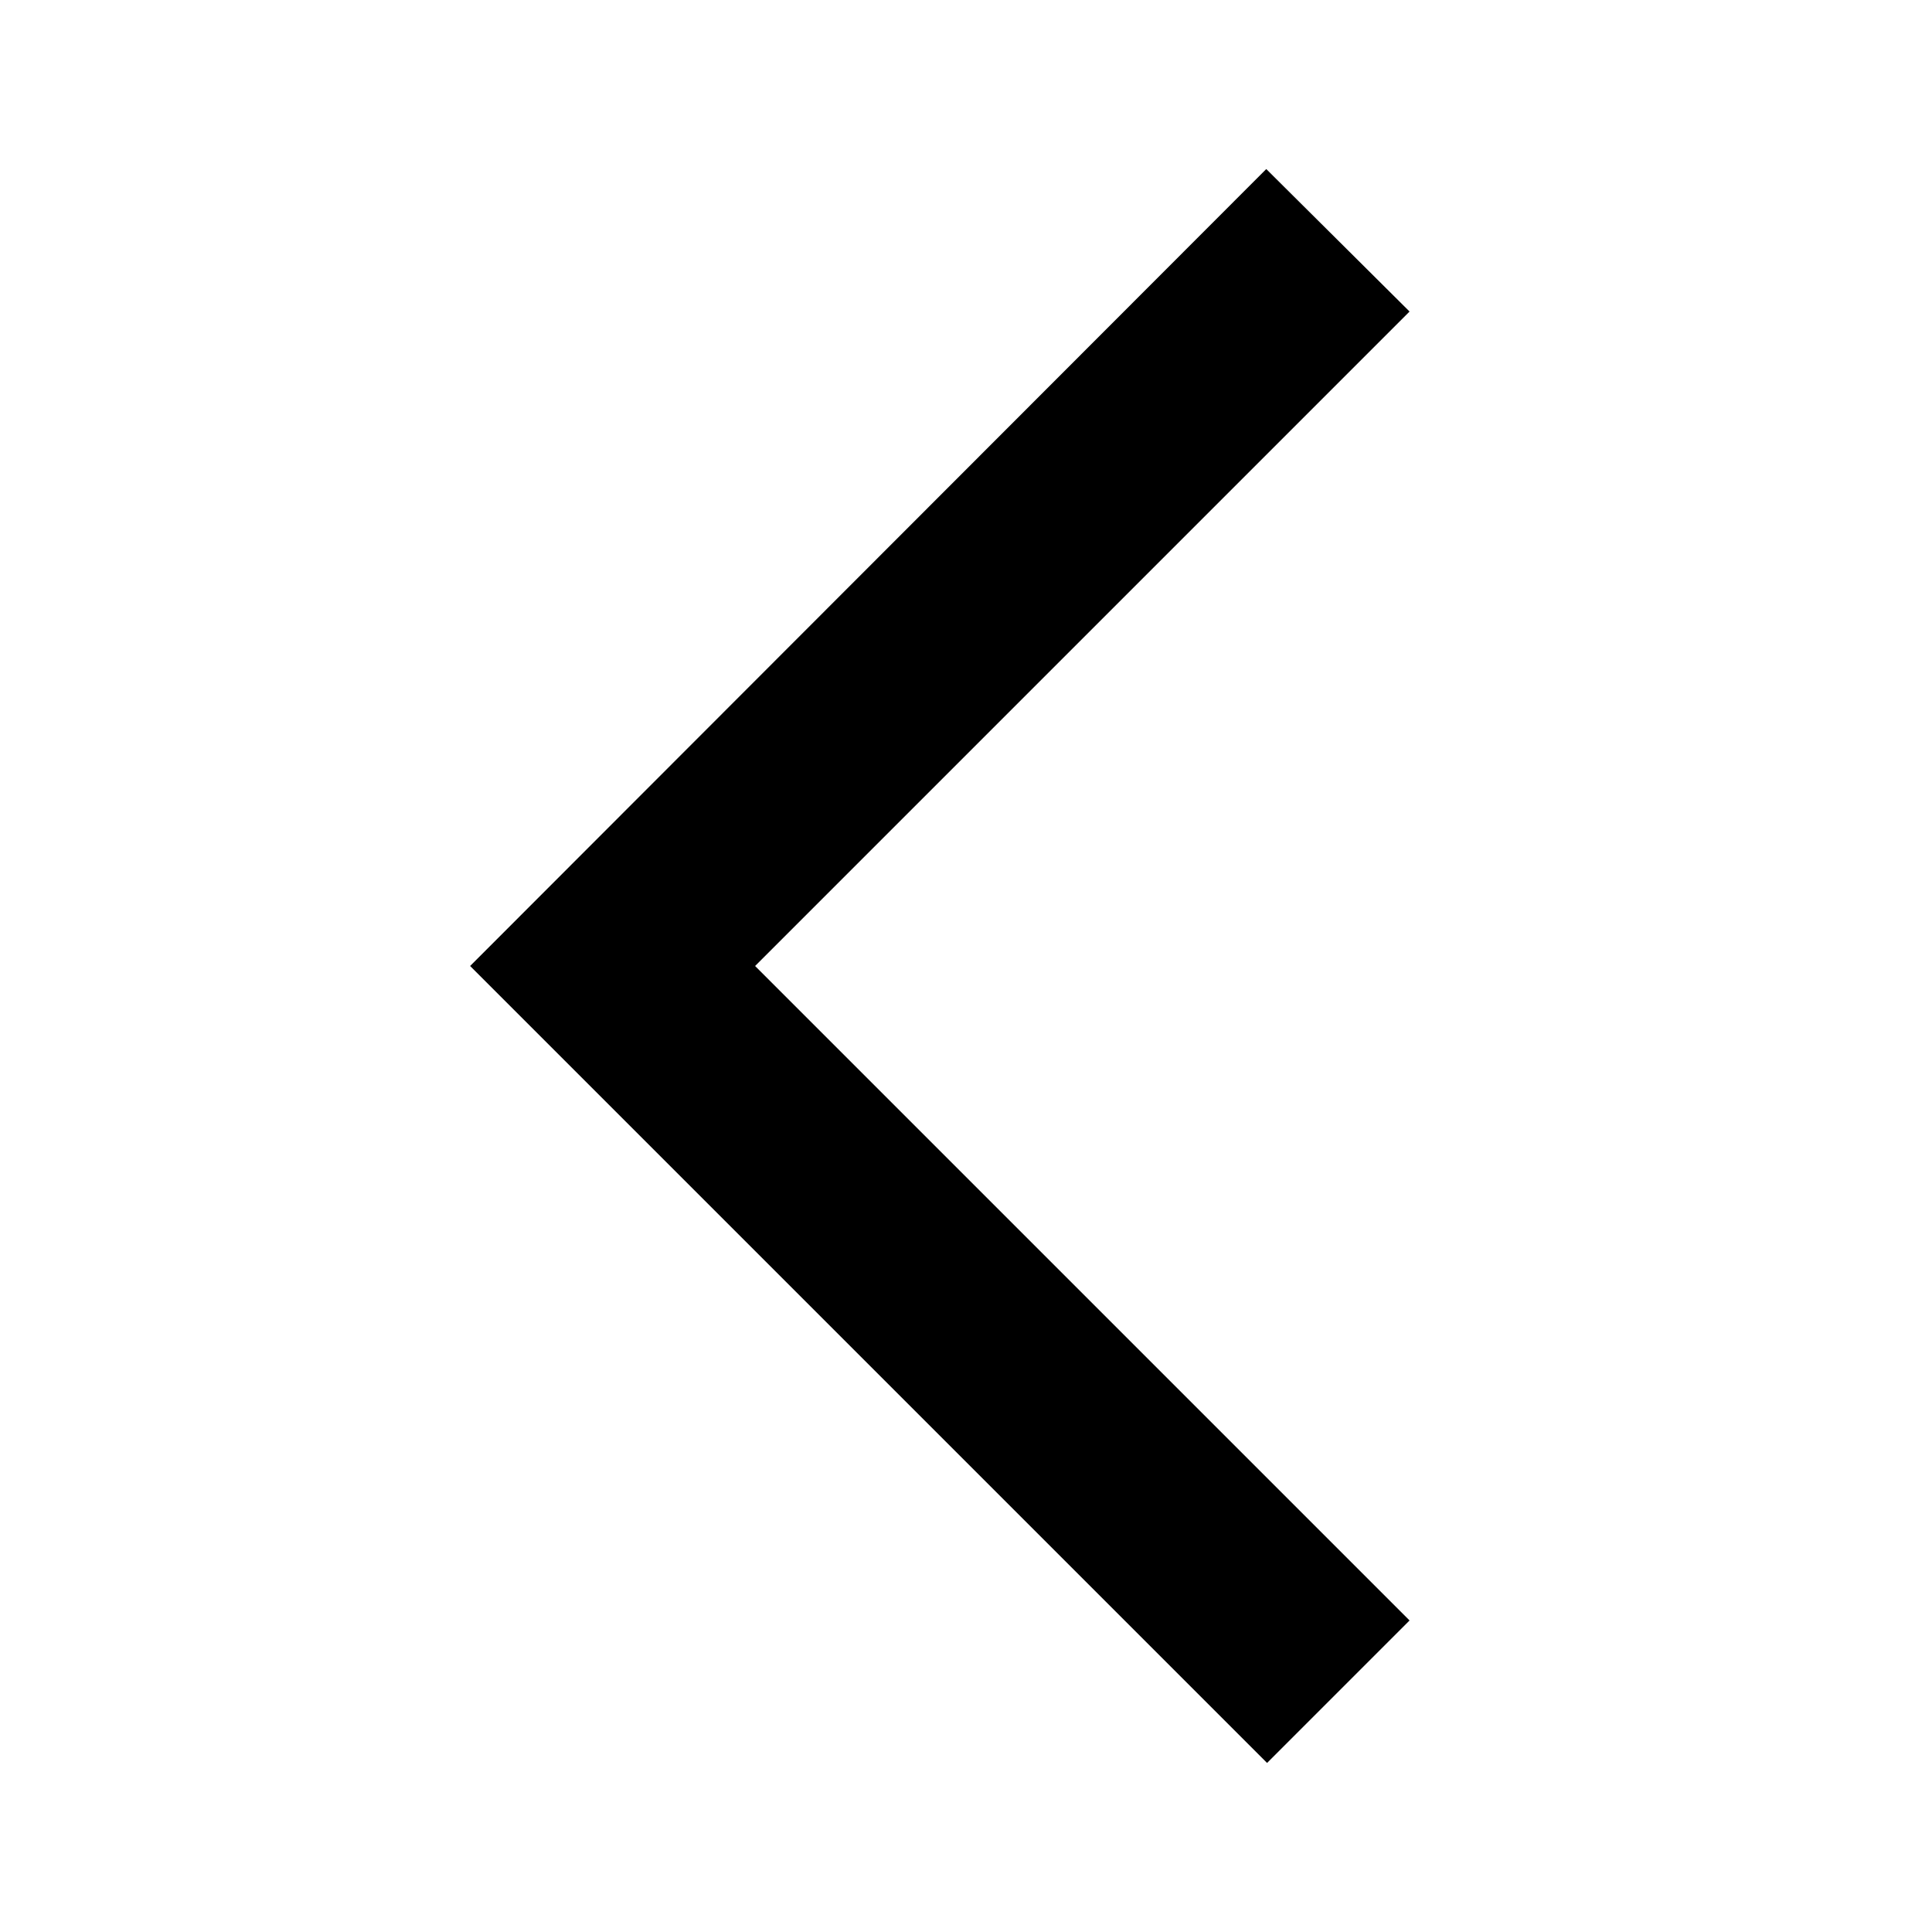
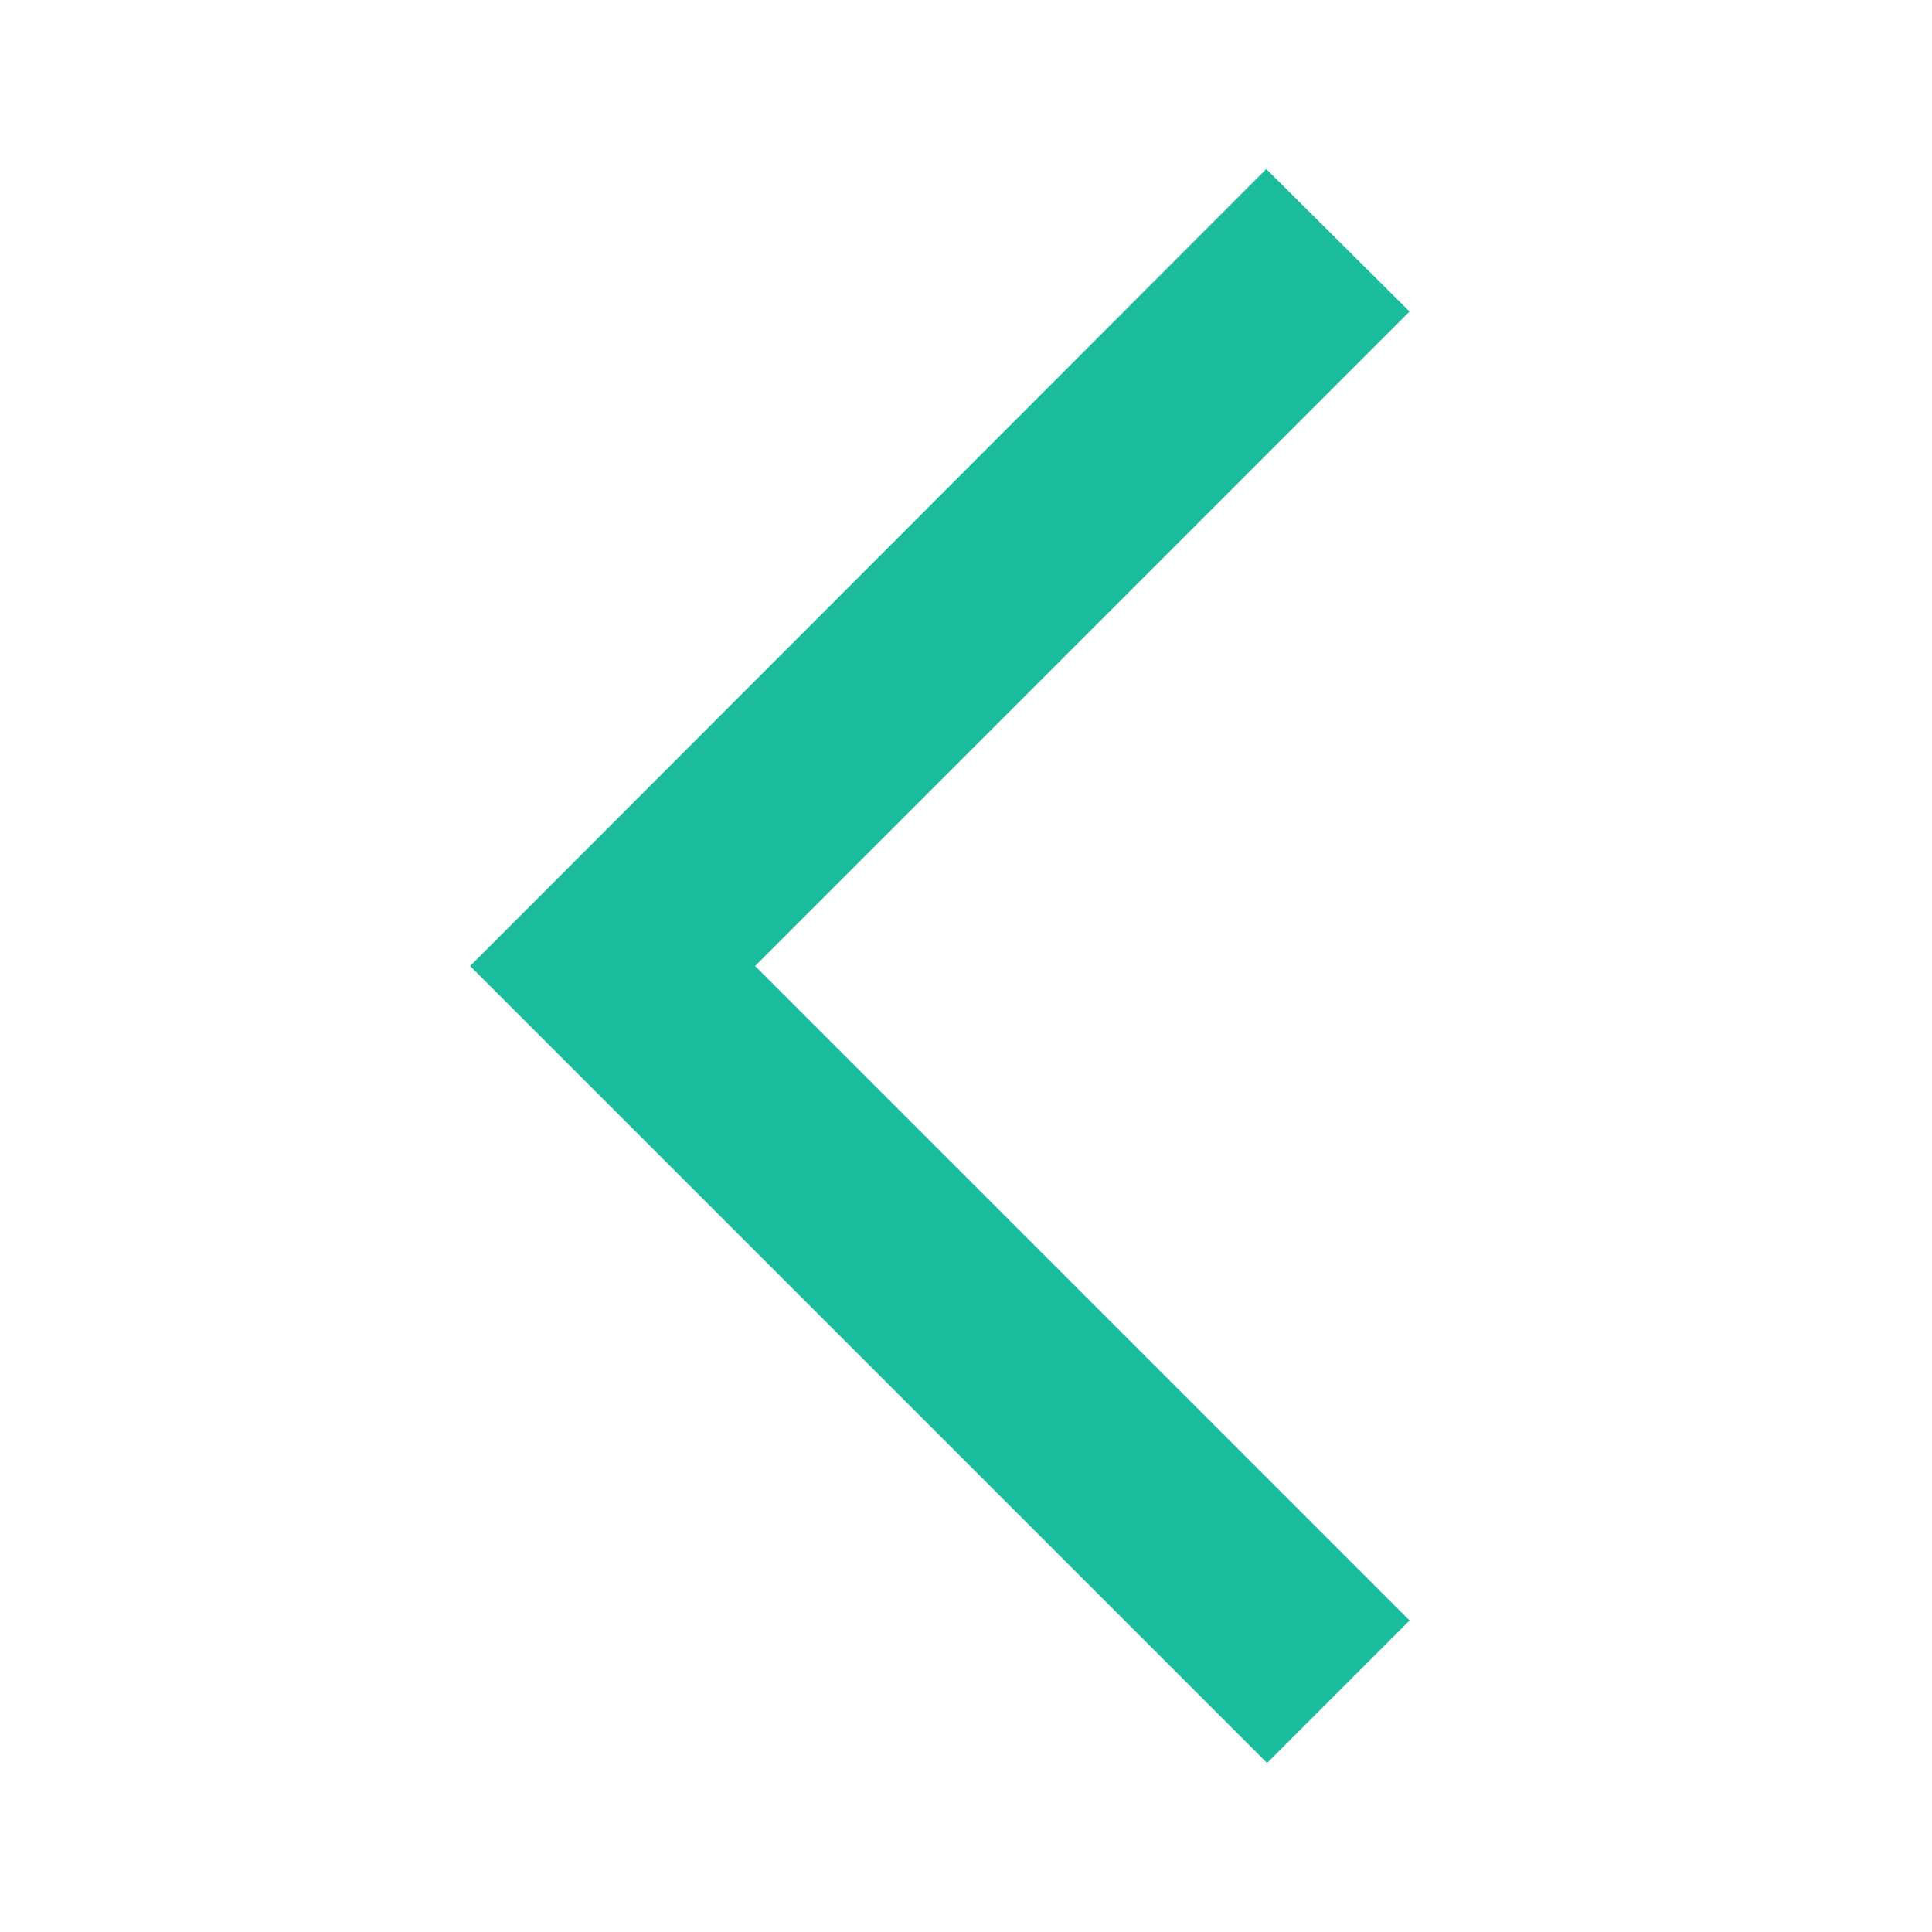
- <svg xmlns="http://www.w3.org/2000/svg" height="24px" viewBox="0 0 24 24" width="24px" fill="#000000">
+ <svg xmlns="http://www.w3.org/2000/svg" height="24px" viewBox="0 0 24 24" width="24px" fill="#1abc9c">
  <path d="M0 0h24v24H0V0z" fill="none" opacity=".87" />
  <path d="M17.51 3.87L15.73 2.1 5.84 12l9.9 9.9 1.77-1.77L9.38 12l8.13-8.13z" />
</svg>
